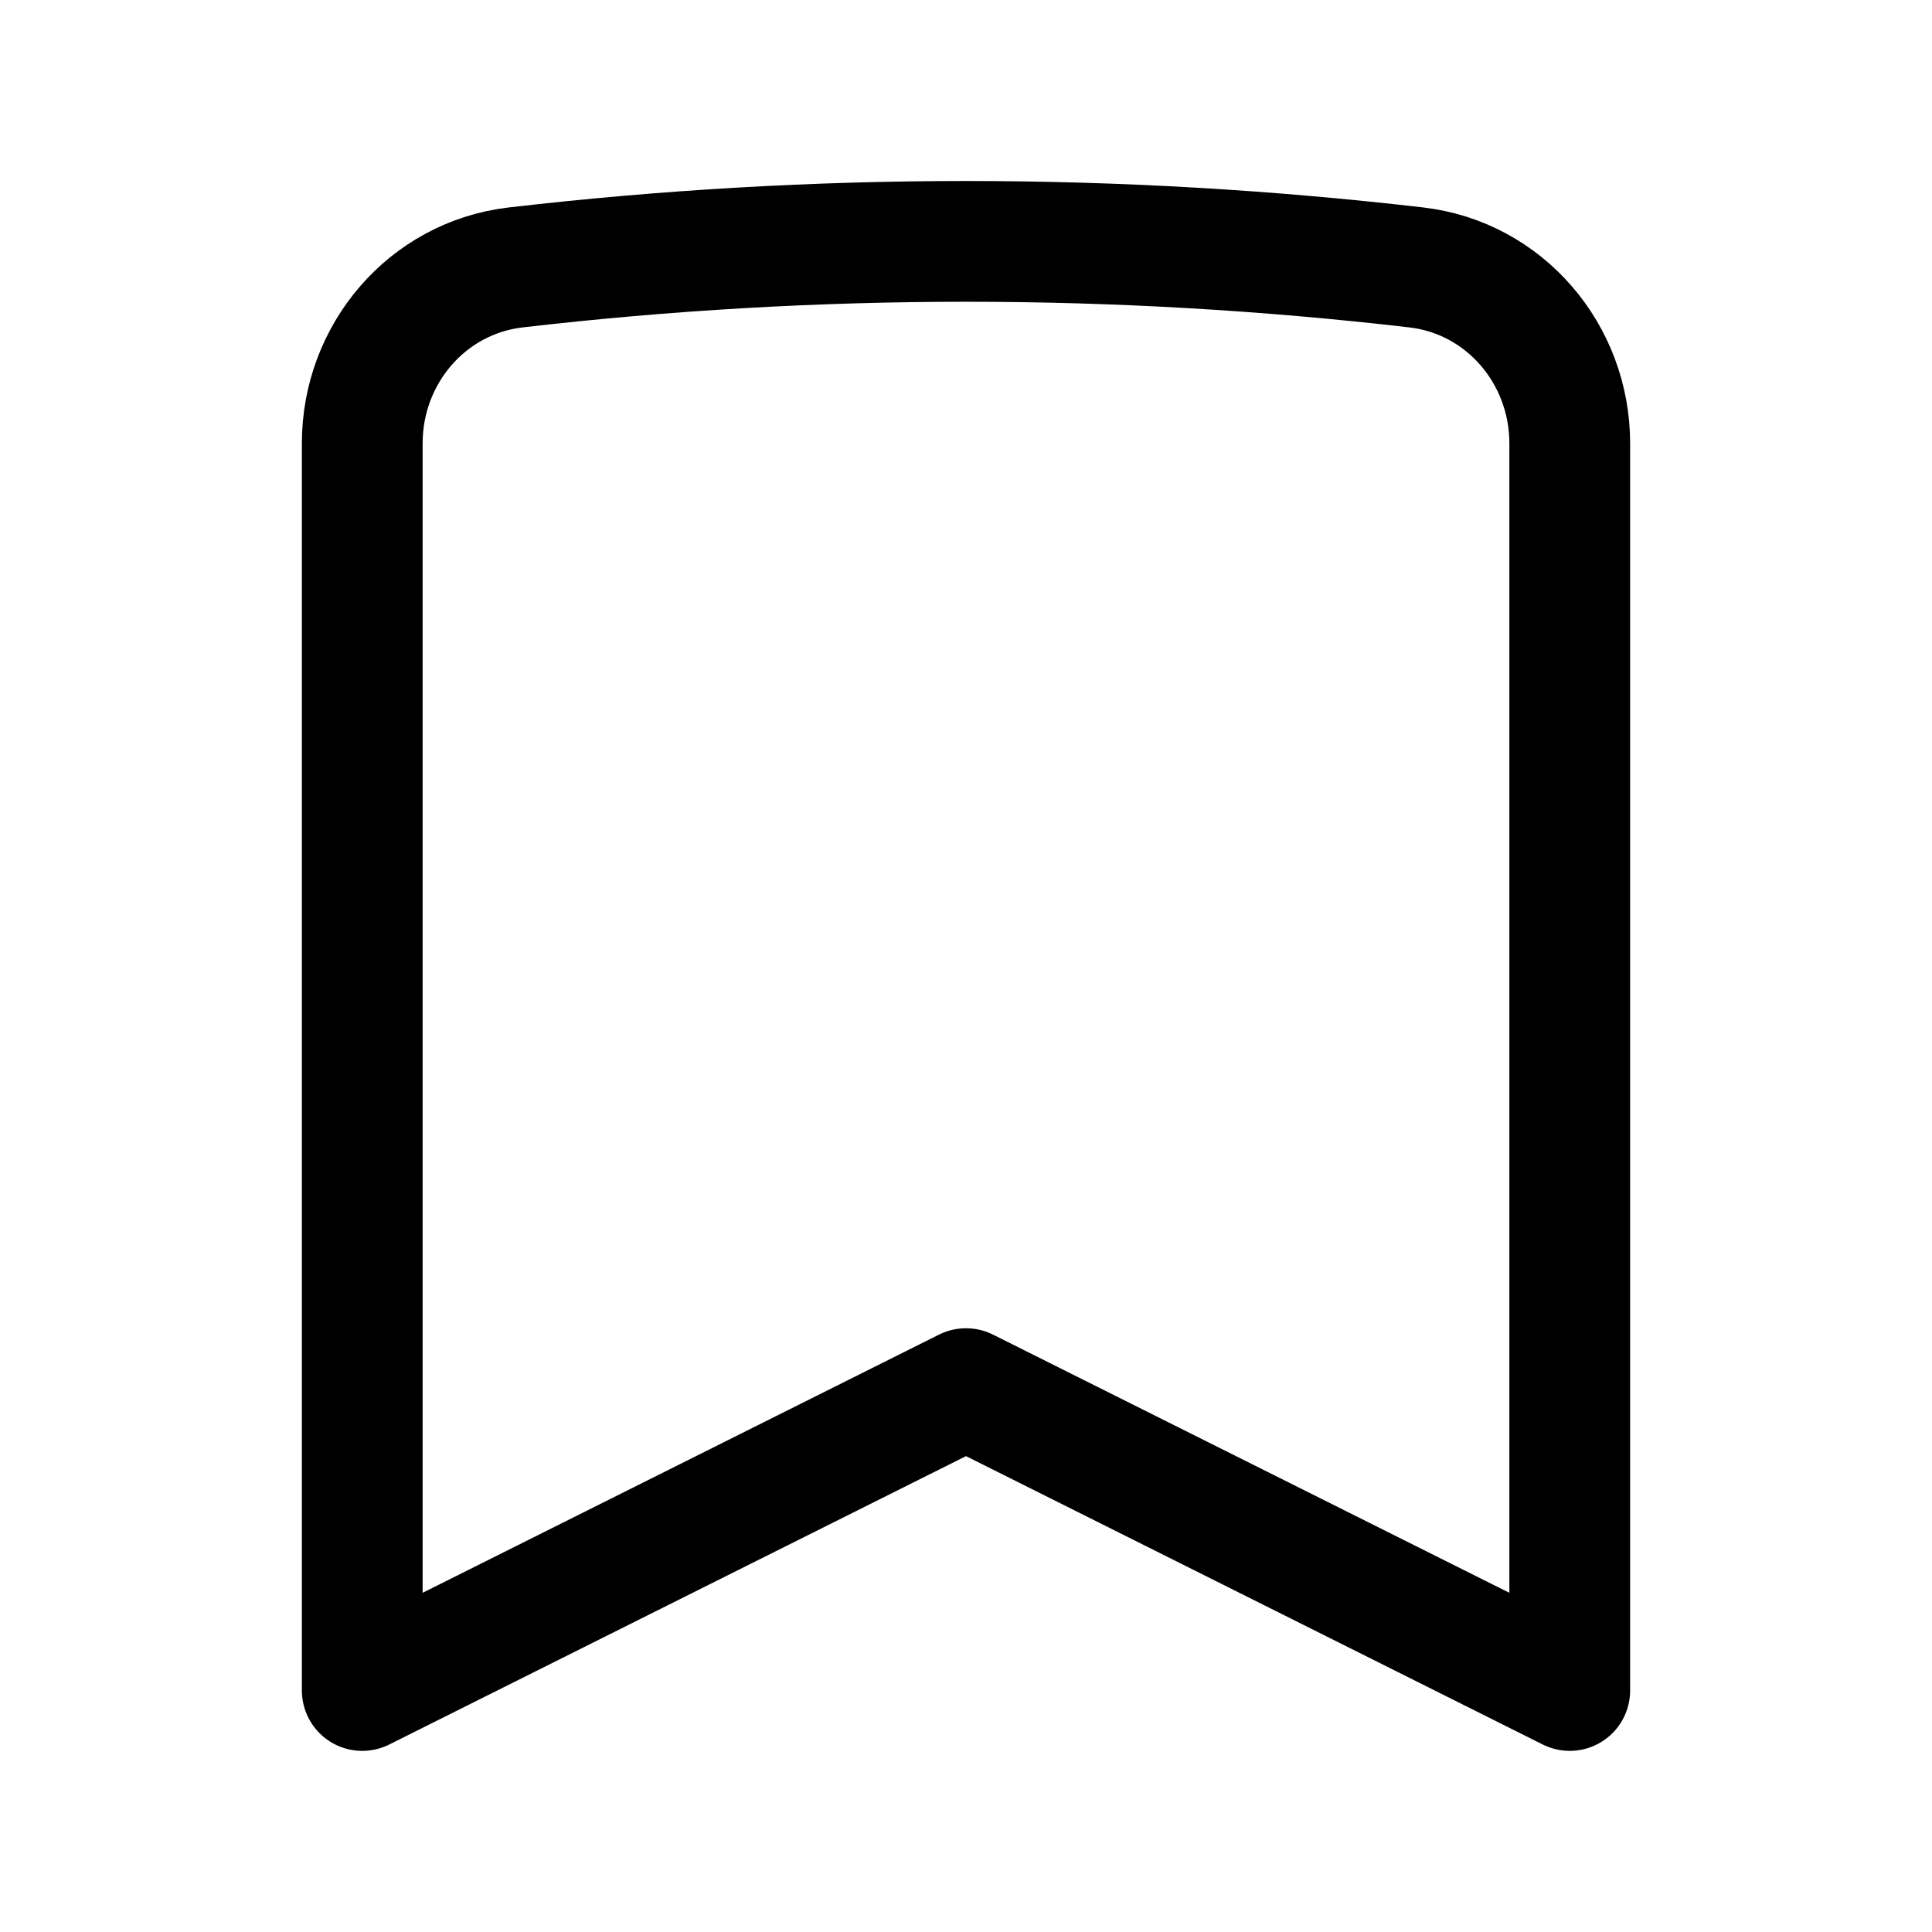
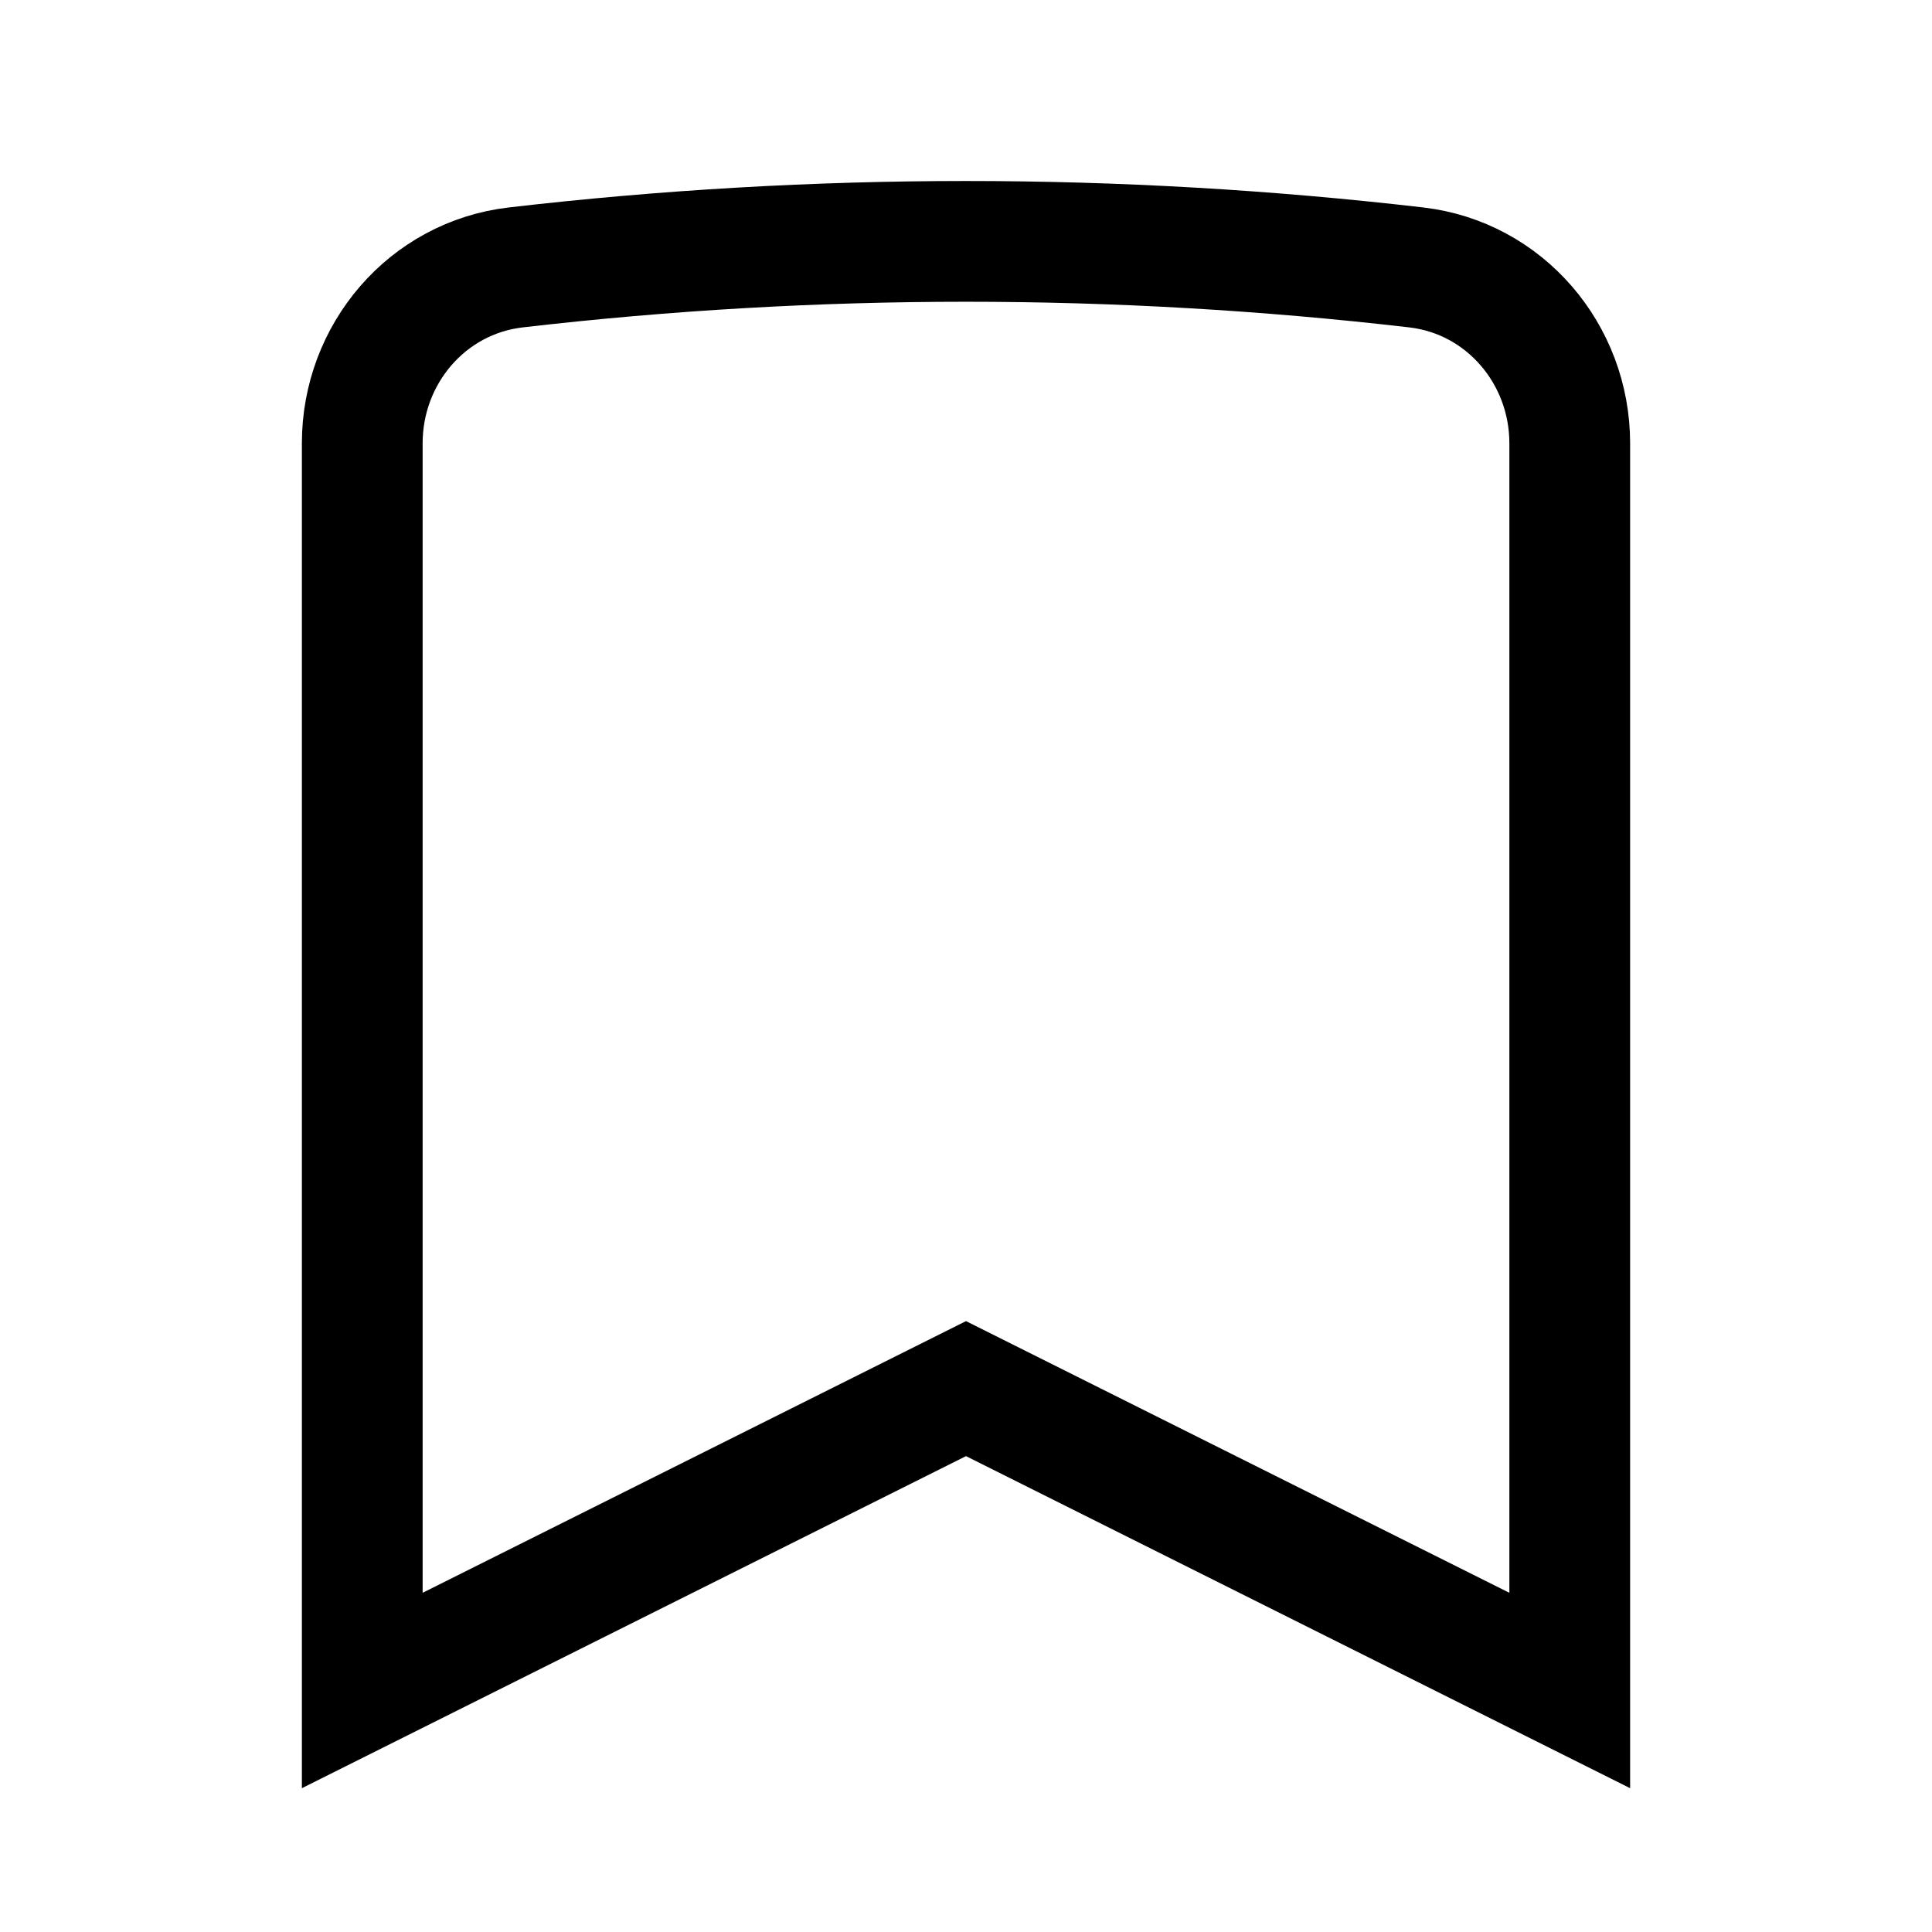
<svg xmlns="http://www.w3.org/2000/svg" fill="none" viewBox="0 0 24 24" stroke-width="1.5" stroke="currentColor" class="w-6 h-6">
-   <path stroke-linecap="round" stroke-linejoin="round" d="M17.593 3.322c1.1.128 1.907 1.077 1.907 2.185V21L12 17.25 4.5 21V5.507c0-1.108.806-2.057 1.907-2.185a48.507 48.507 0 0 1 11.186 0Z" />
+   <path stroke-linecap="round" strokeLinejoin="round" d="M17.593 3.322c1.1.128 1.907 1.077 1.907 2.185V21L12 17.25 4.5 21V5.507c0-1.108.806-2.057 1.907-2.185a48.507 48.507 0 0 1 11.186 0Z" />
</svg>
